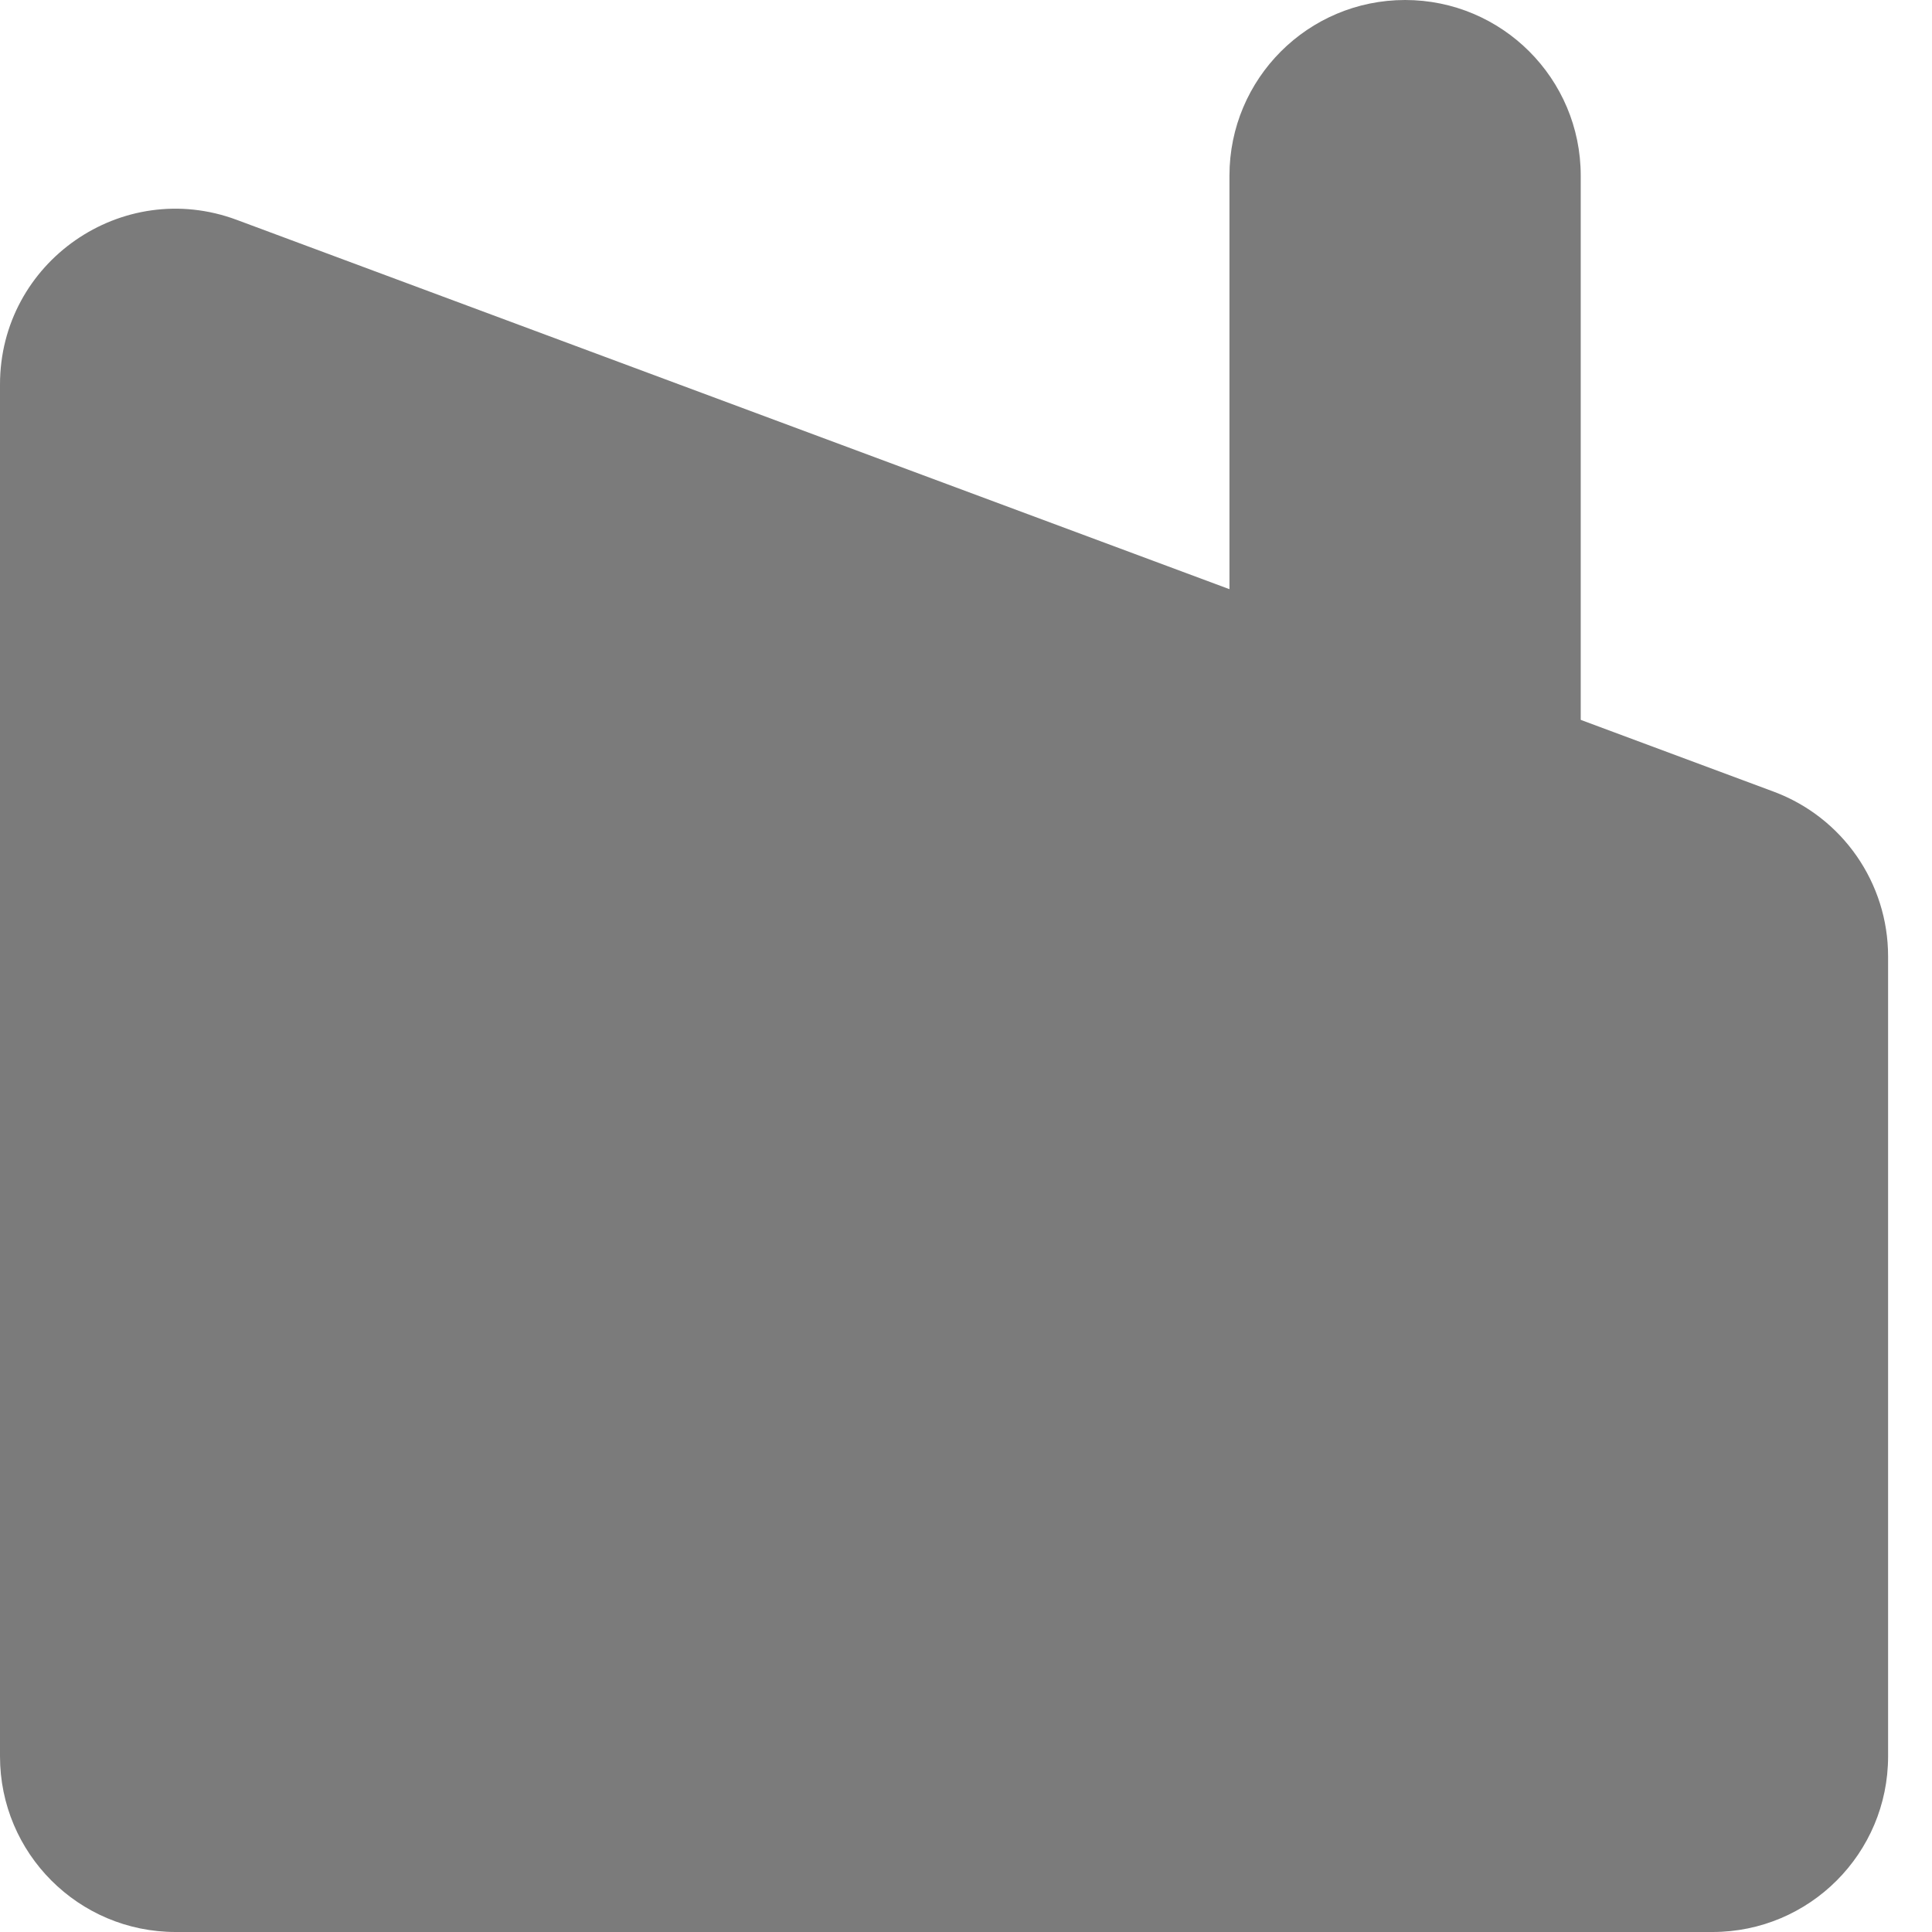
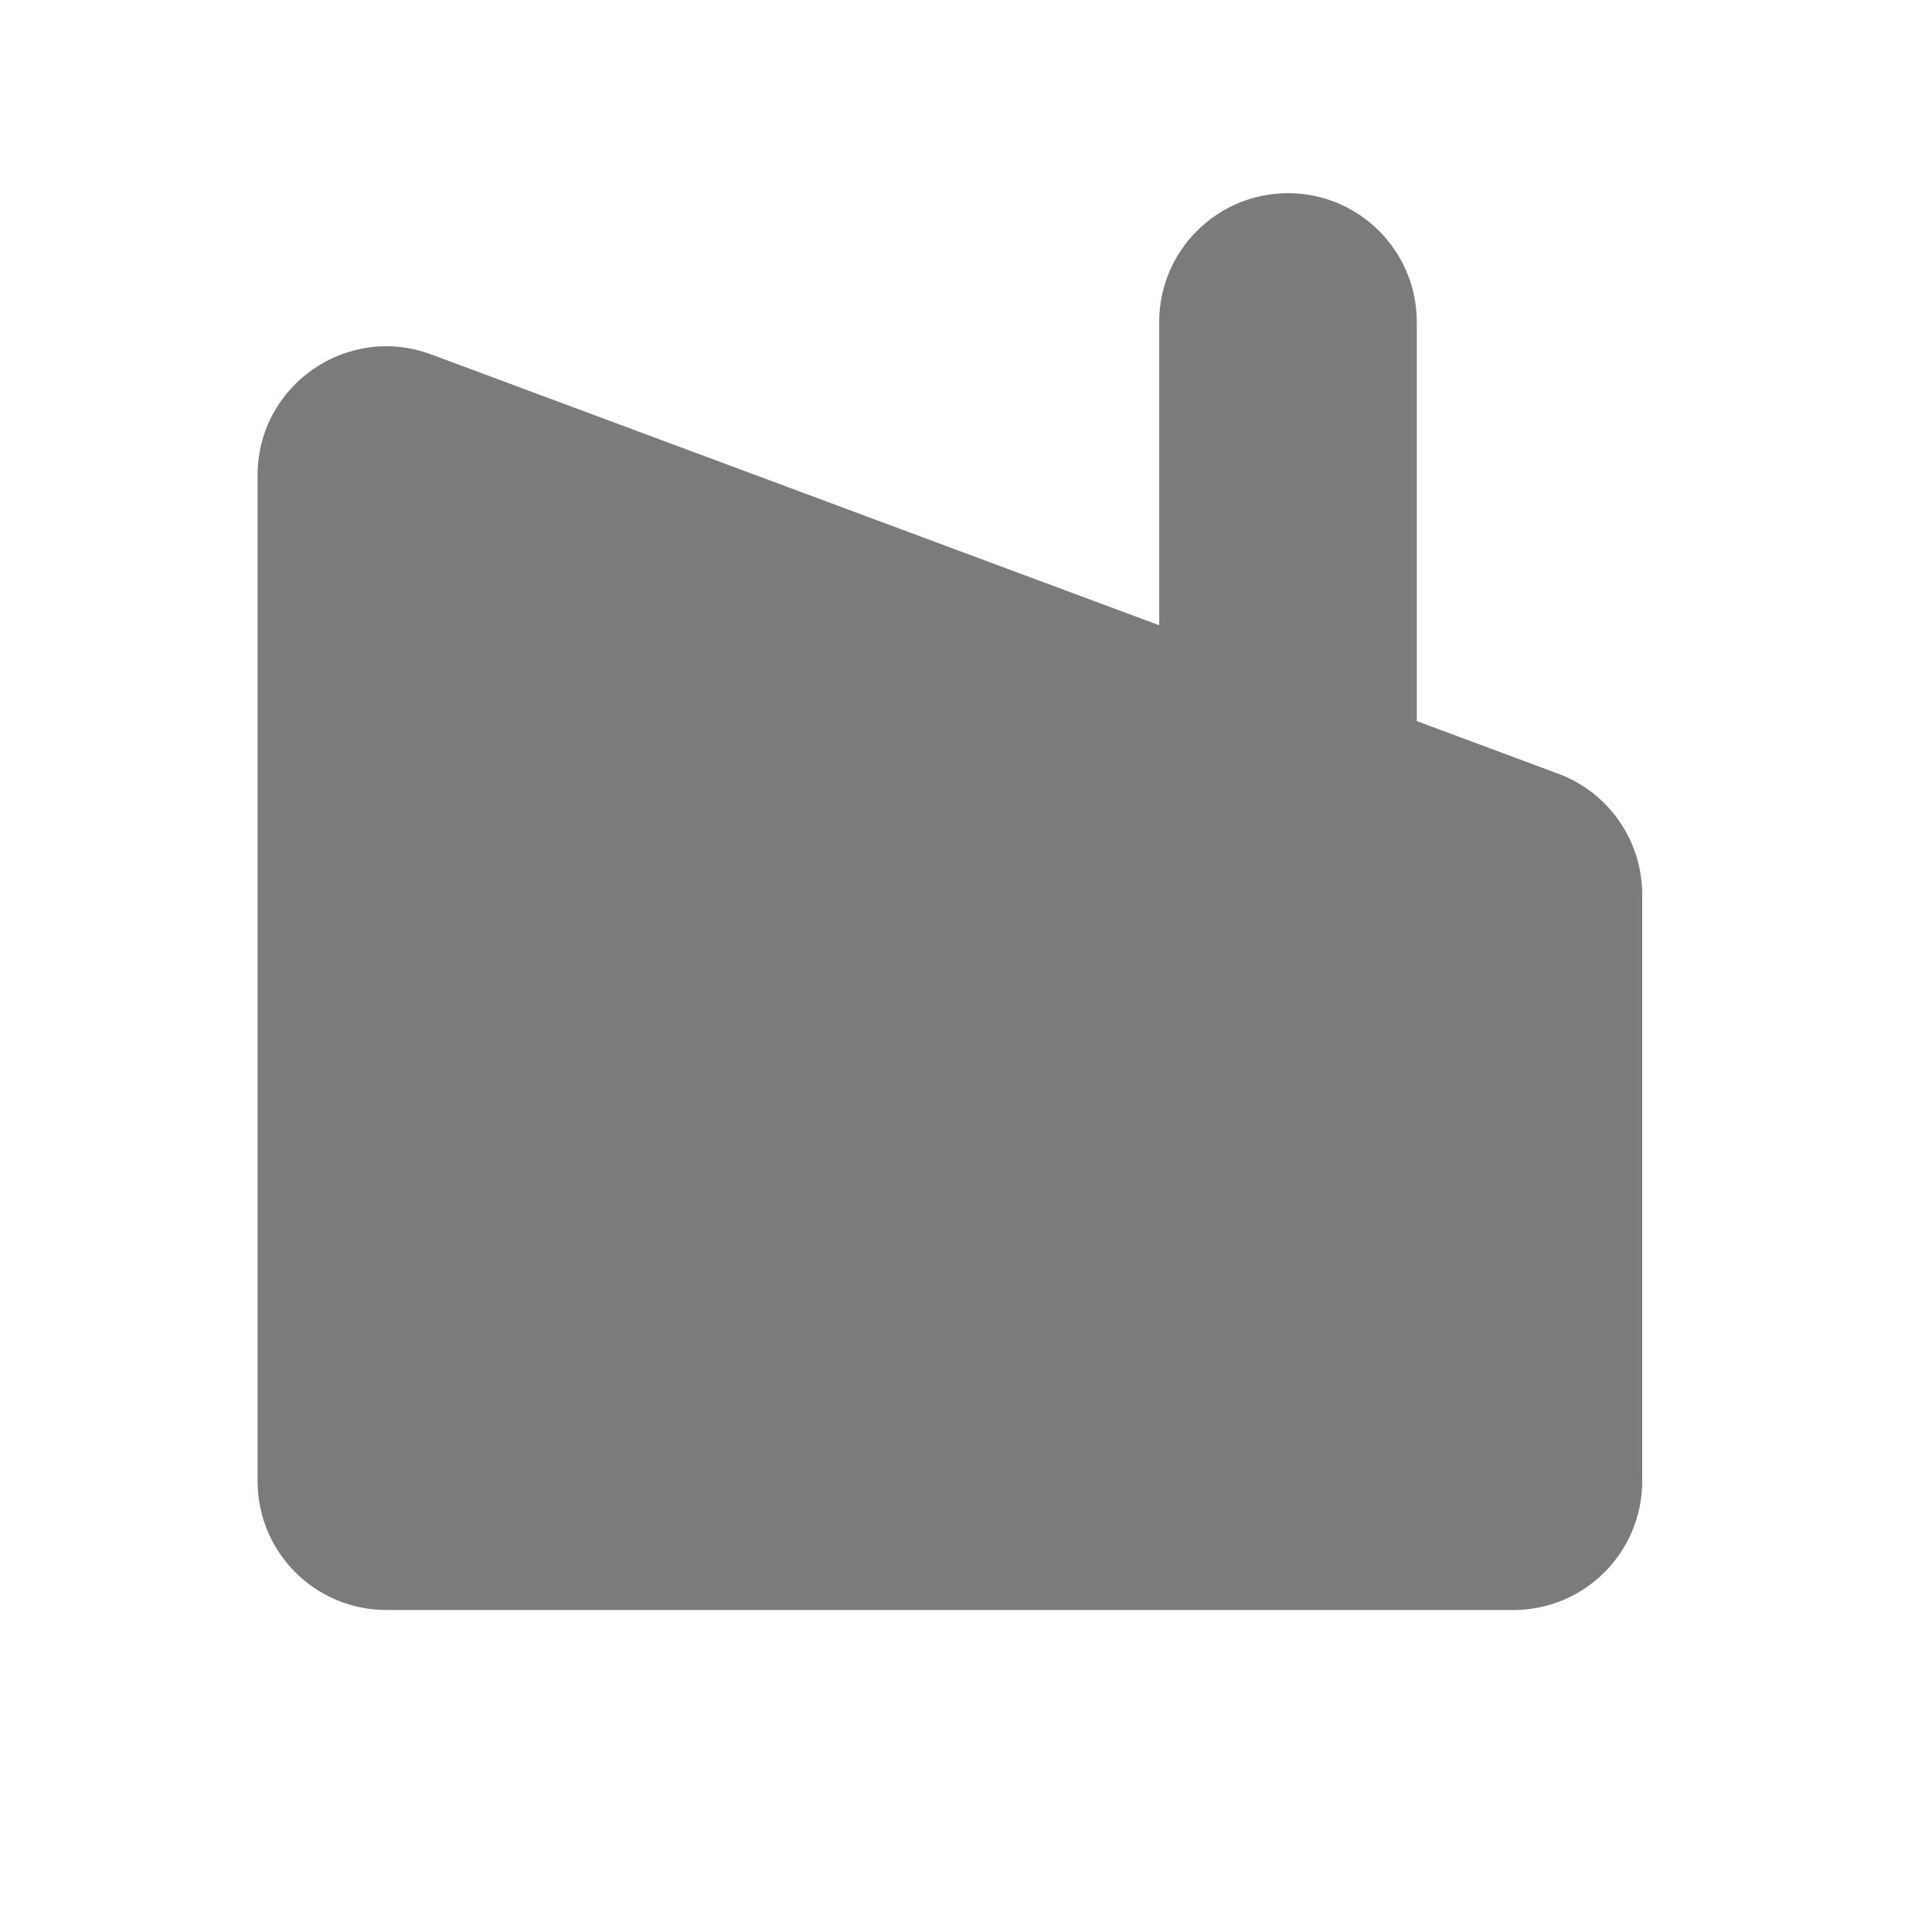
- <svg xmlns="http://www.w3.org/2000/svg" width="22" height="22" viewBox="0 0 22 22" fill="none">
+ <svg xmlns="http://www.w3.org/2000/svg" width="22" height="22" viewBox="-4 -3 30 30" fill="none">
  <path d="M0 4.378C0 2.984 1.391 2.017 2.697 2.504L20.198 9.015C20.981 9.307 21.5 10.054 21.5 10.89V20C21.5 21.105 20.605 22 19.5 22H2C0.895 22 0 21.105 0 20V4.378Z" fill="#7B7B7B" />
  <rect x="14" width="4" height="13" rx="2" fill="#7B7B7B" />
</svg>
